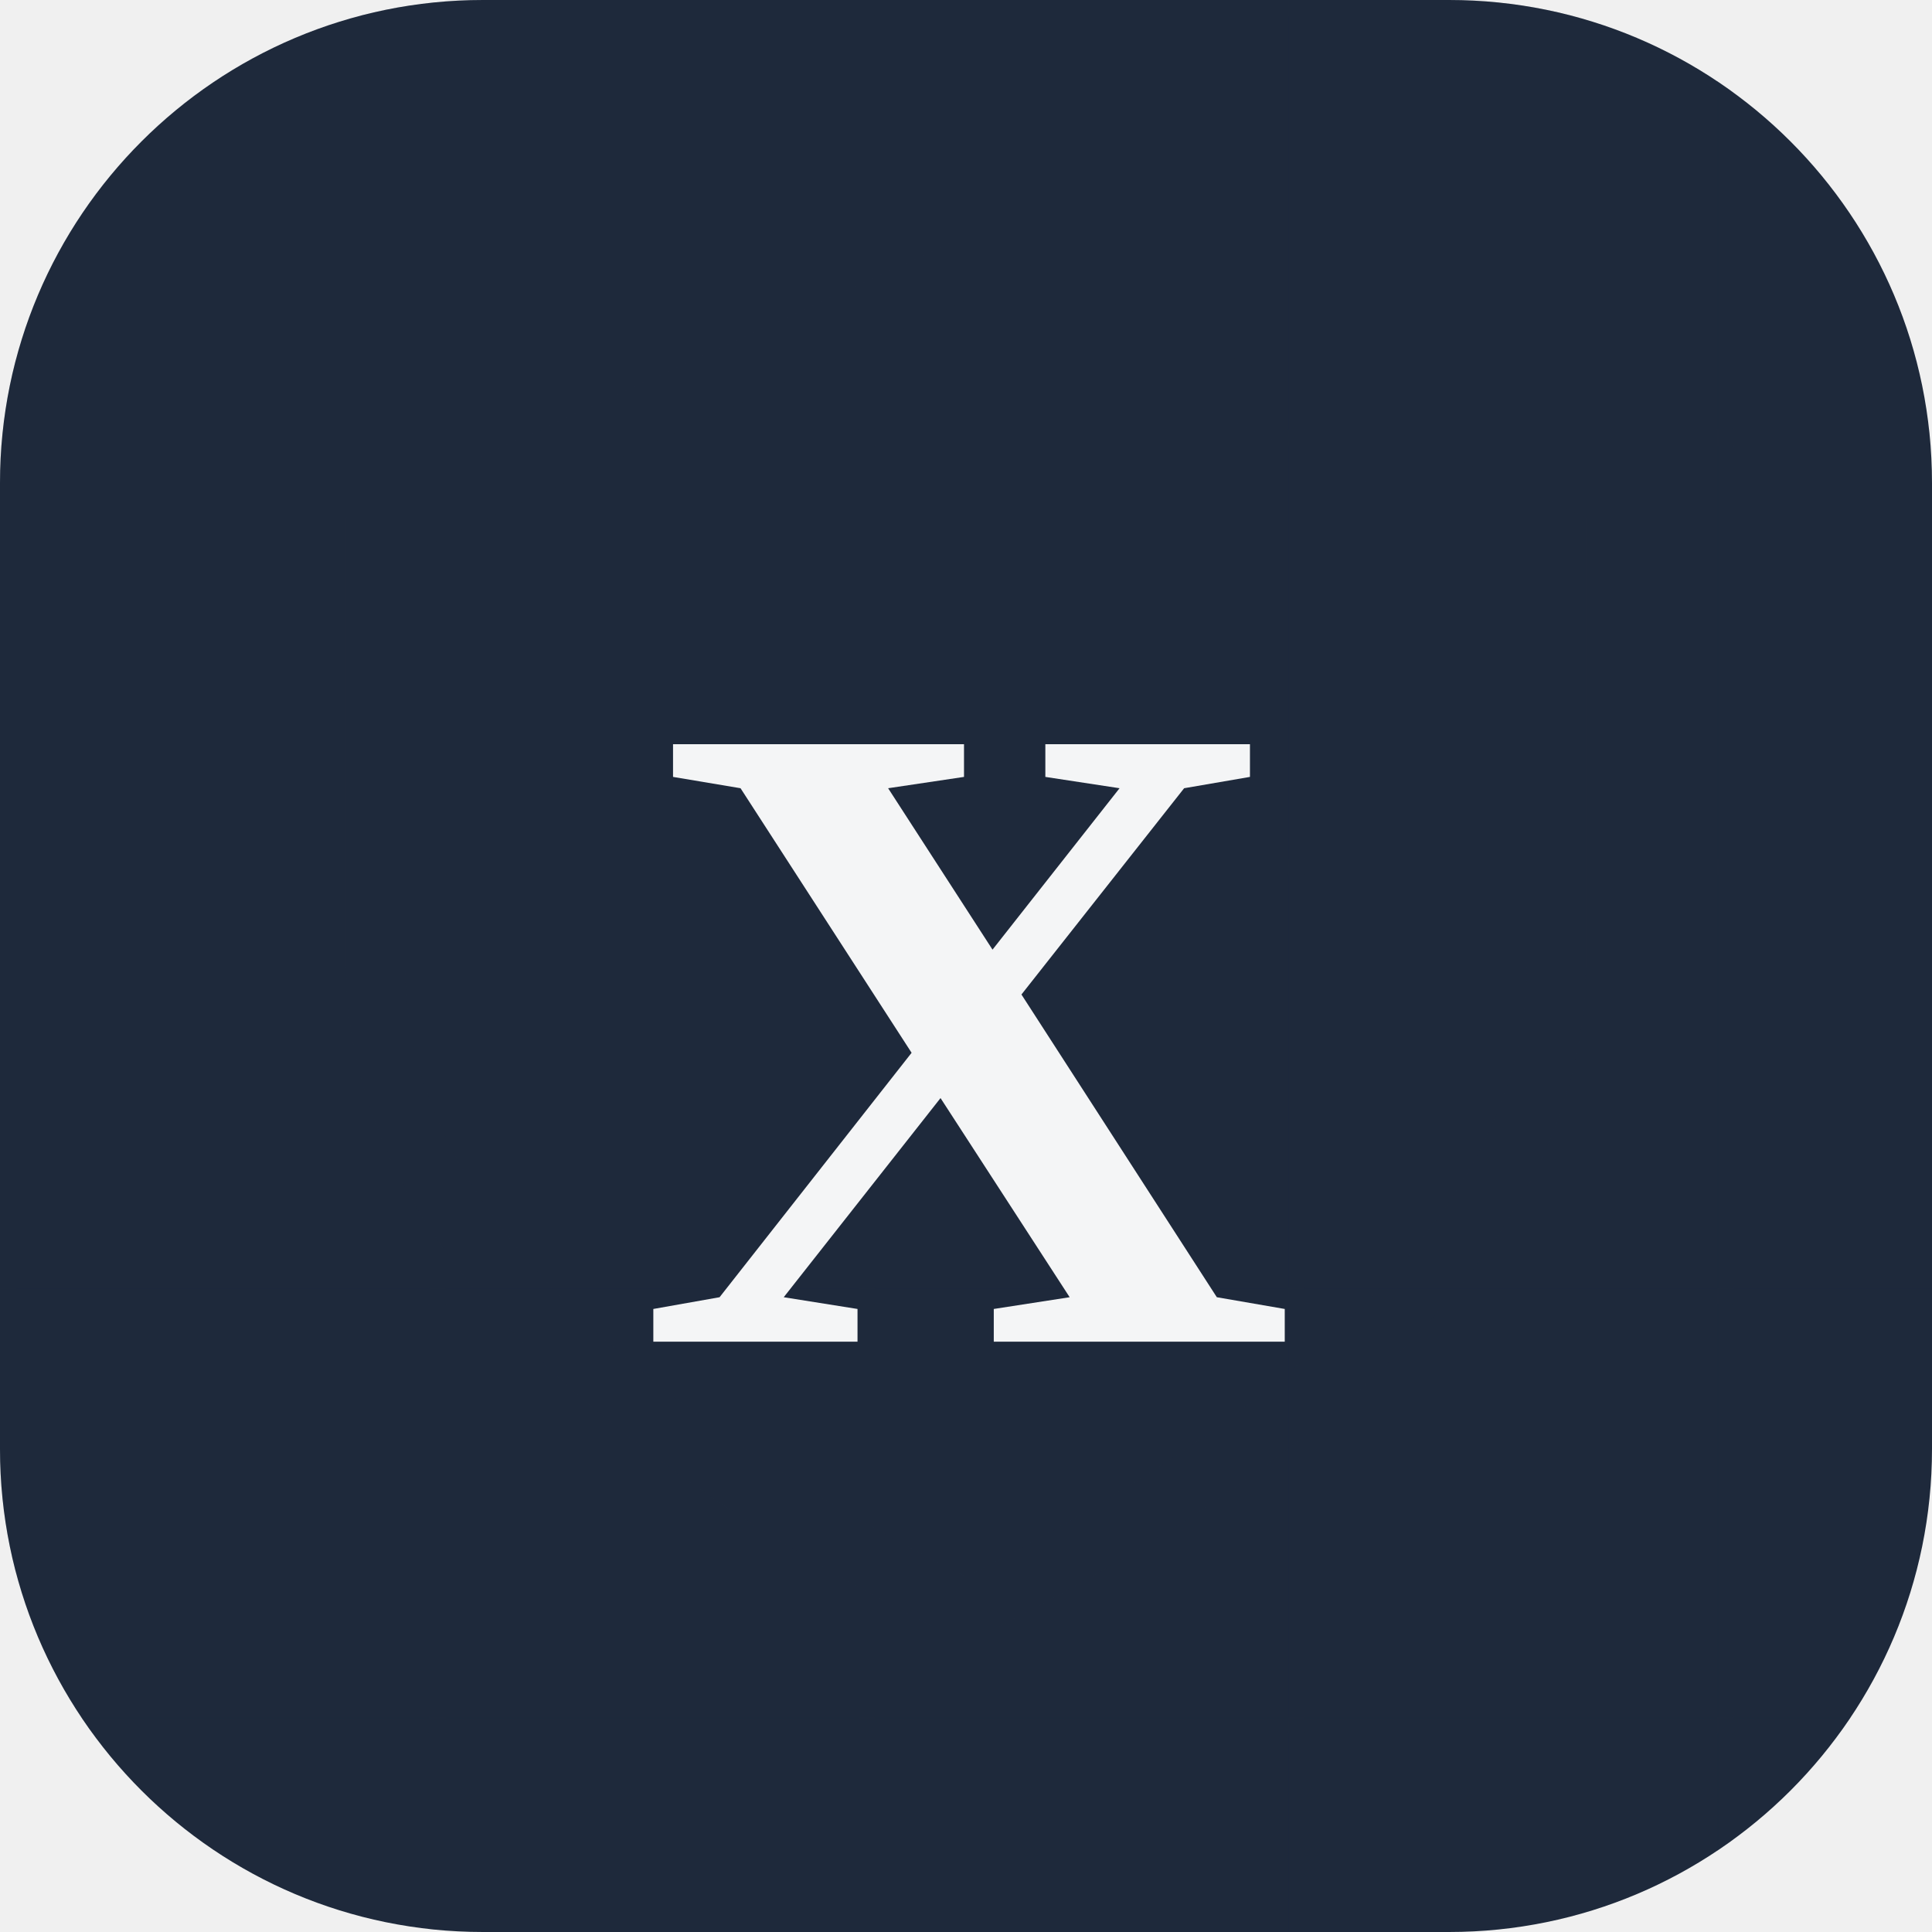
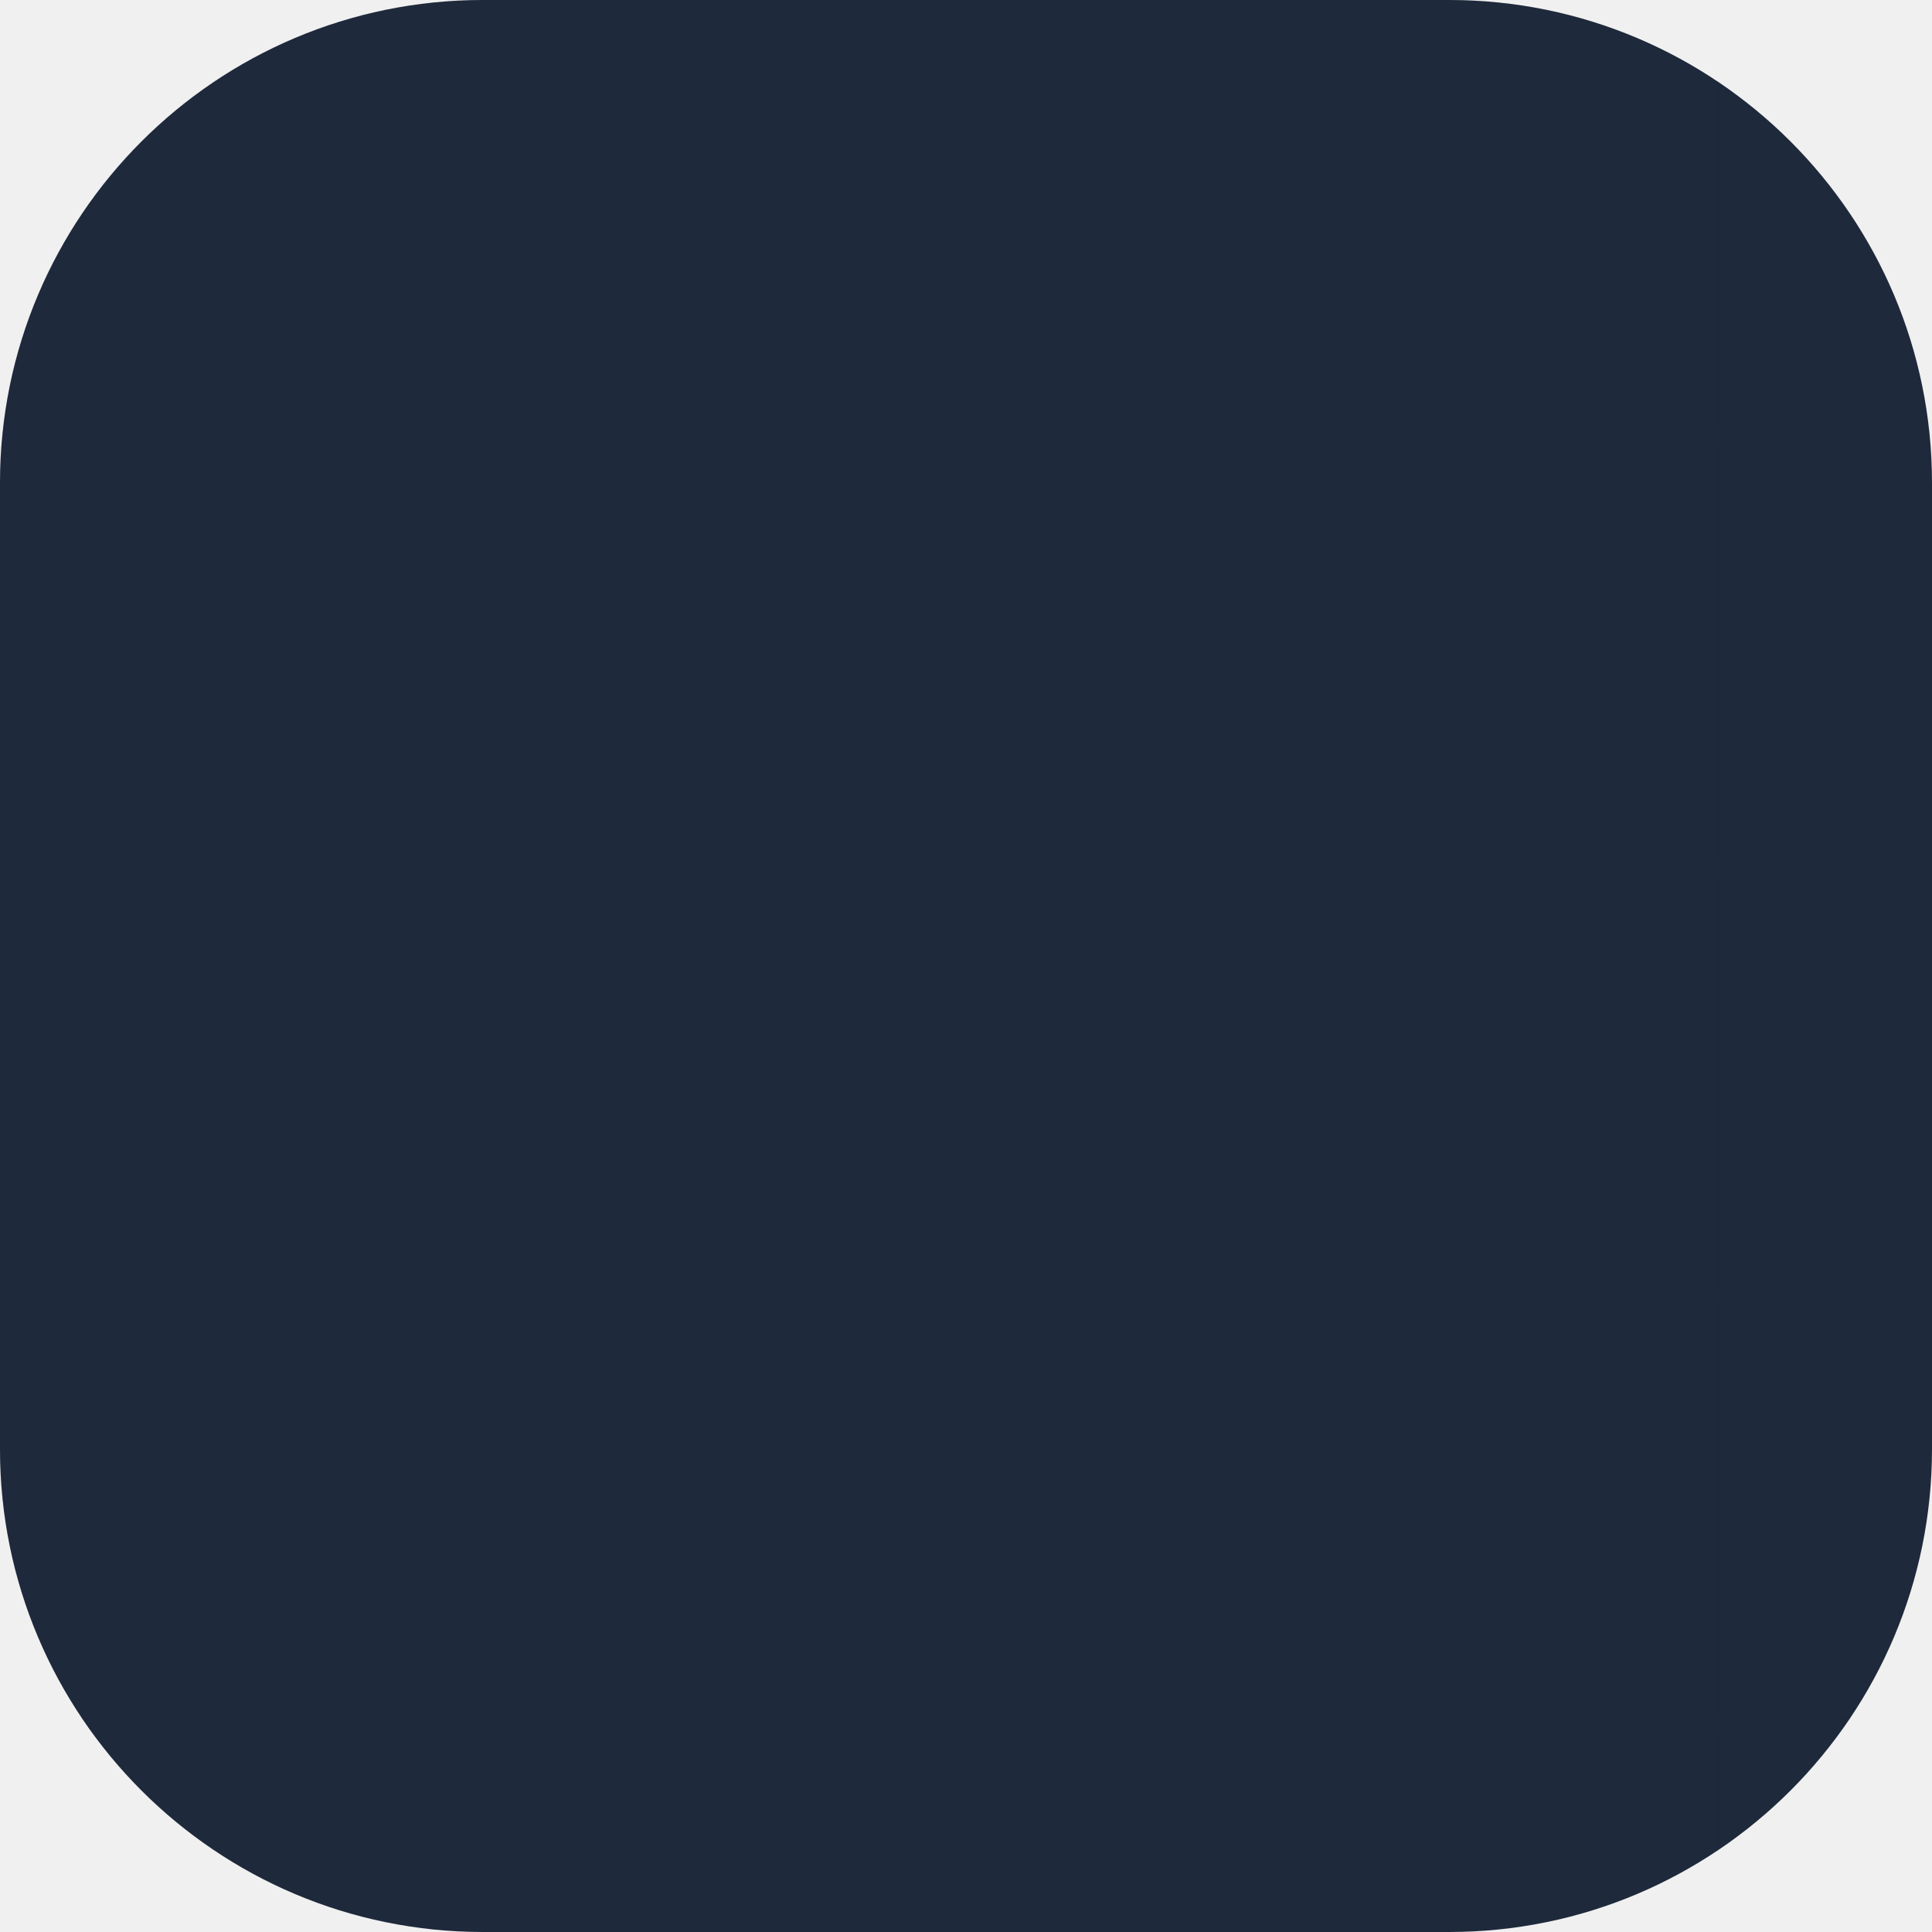
<svg xmlns="http://www.w3.org/2000/svg" viewBox="0 0 72 72">
  <defs>
    <pattern id="p" width="16" height="16" patternUnits="userSpaceOnUse">
      <path d="M 16 0 L 0 0 0 16" fill="none" stroke="#1e293b" stroke-width="1.2" opacity="0.15" />
    </pattern>
  </defs>
  <rect width="72" height="72" rx="18" fill="#1e293b" />
  <rect width="72" height="72" rx="18" fill="url(#p)" />
-   <path d="M36 10 L58 20 V36 C58 46 48 54 36 60 C24 54 14 46 14 36 V20 Z" fill="none" stroke="#1e293b" stroke-width="2.2" opacity="0.18" />
-   <text x="36" y="50" text-anchor="middle" font-size="34" font-weight="700" fill="#fff" opacity="0.95">X</text>
+   <g stroke="#1e293b" stroke-width="2.2" fill="none" opacity="0.9">
+     <path d="M36 12 L54 22 V38 C54 46 46 54 36 60 C26 54 18 46 18 38 V22 Z" />
+     <path d="M30 36 L34 40 L42 32" stroke-linecap="round" stroke-linejoin="round" />
+   </g>
</svg>
